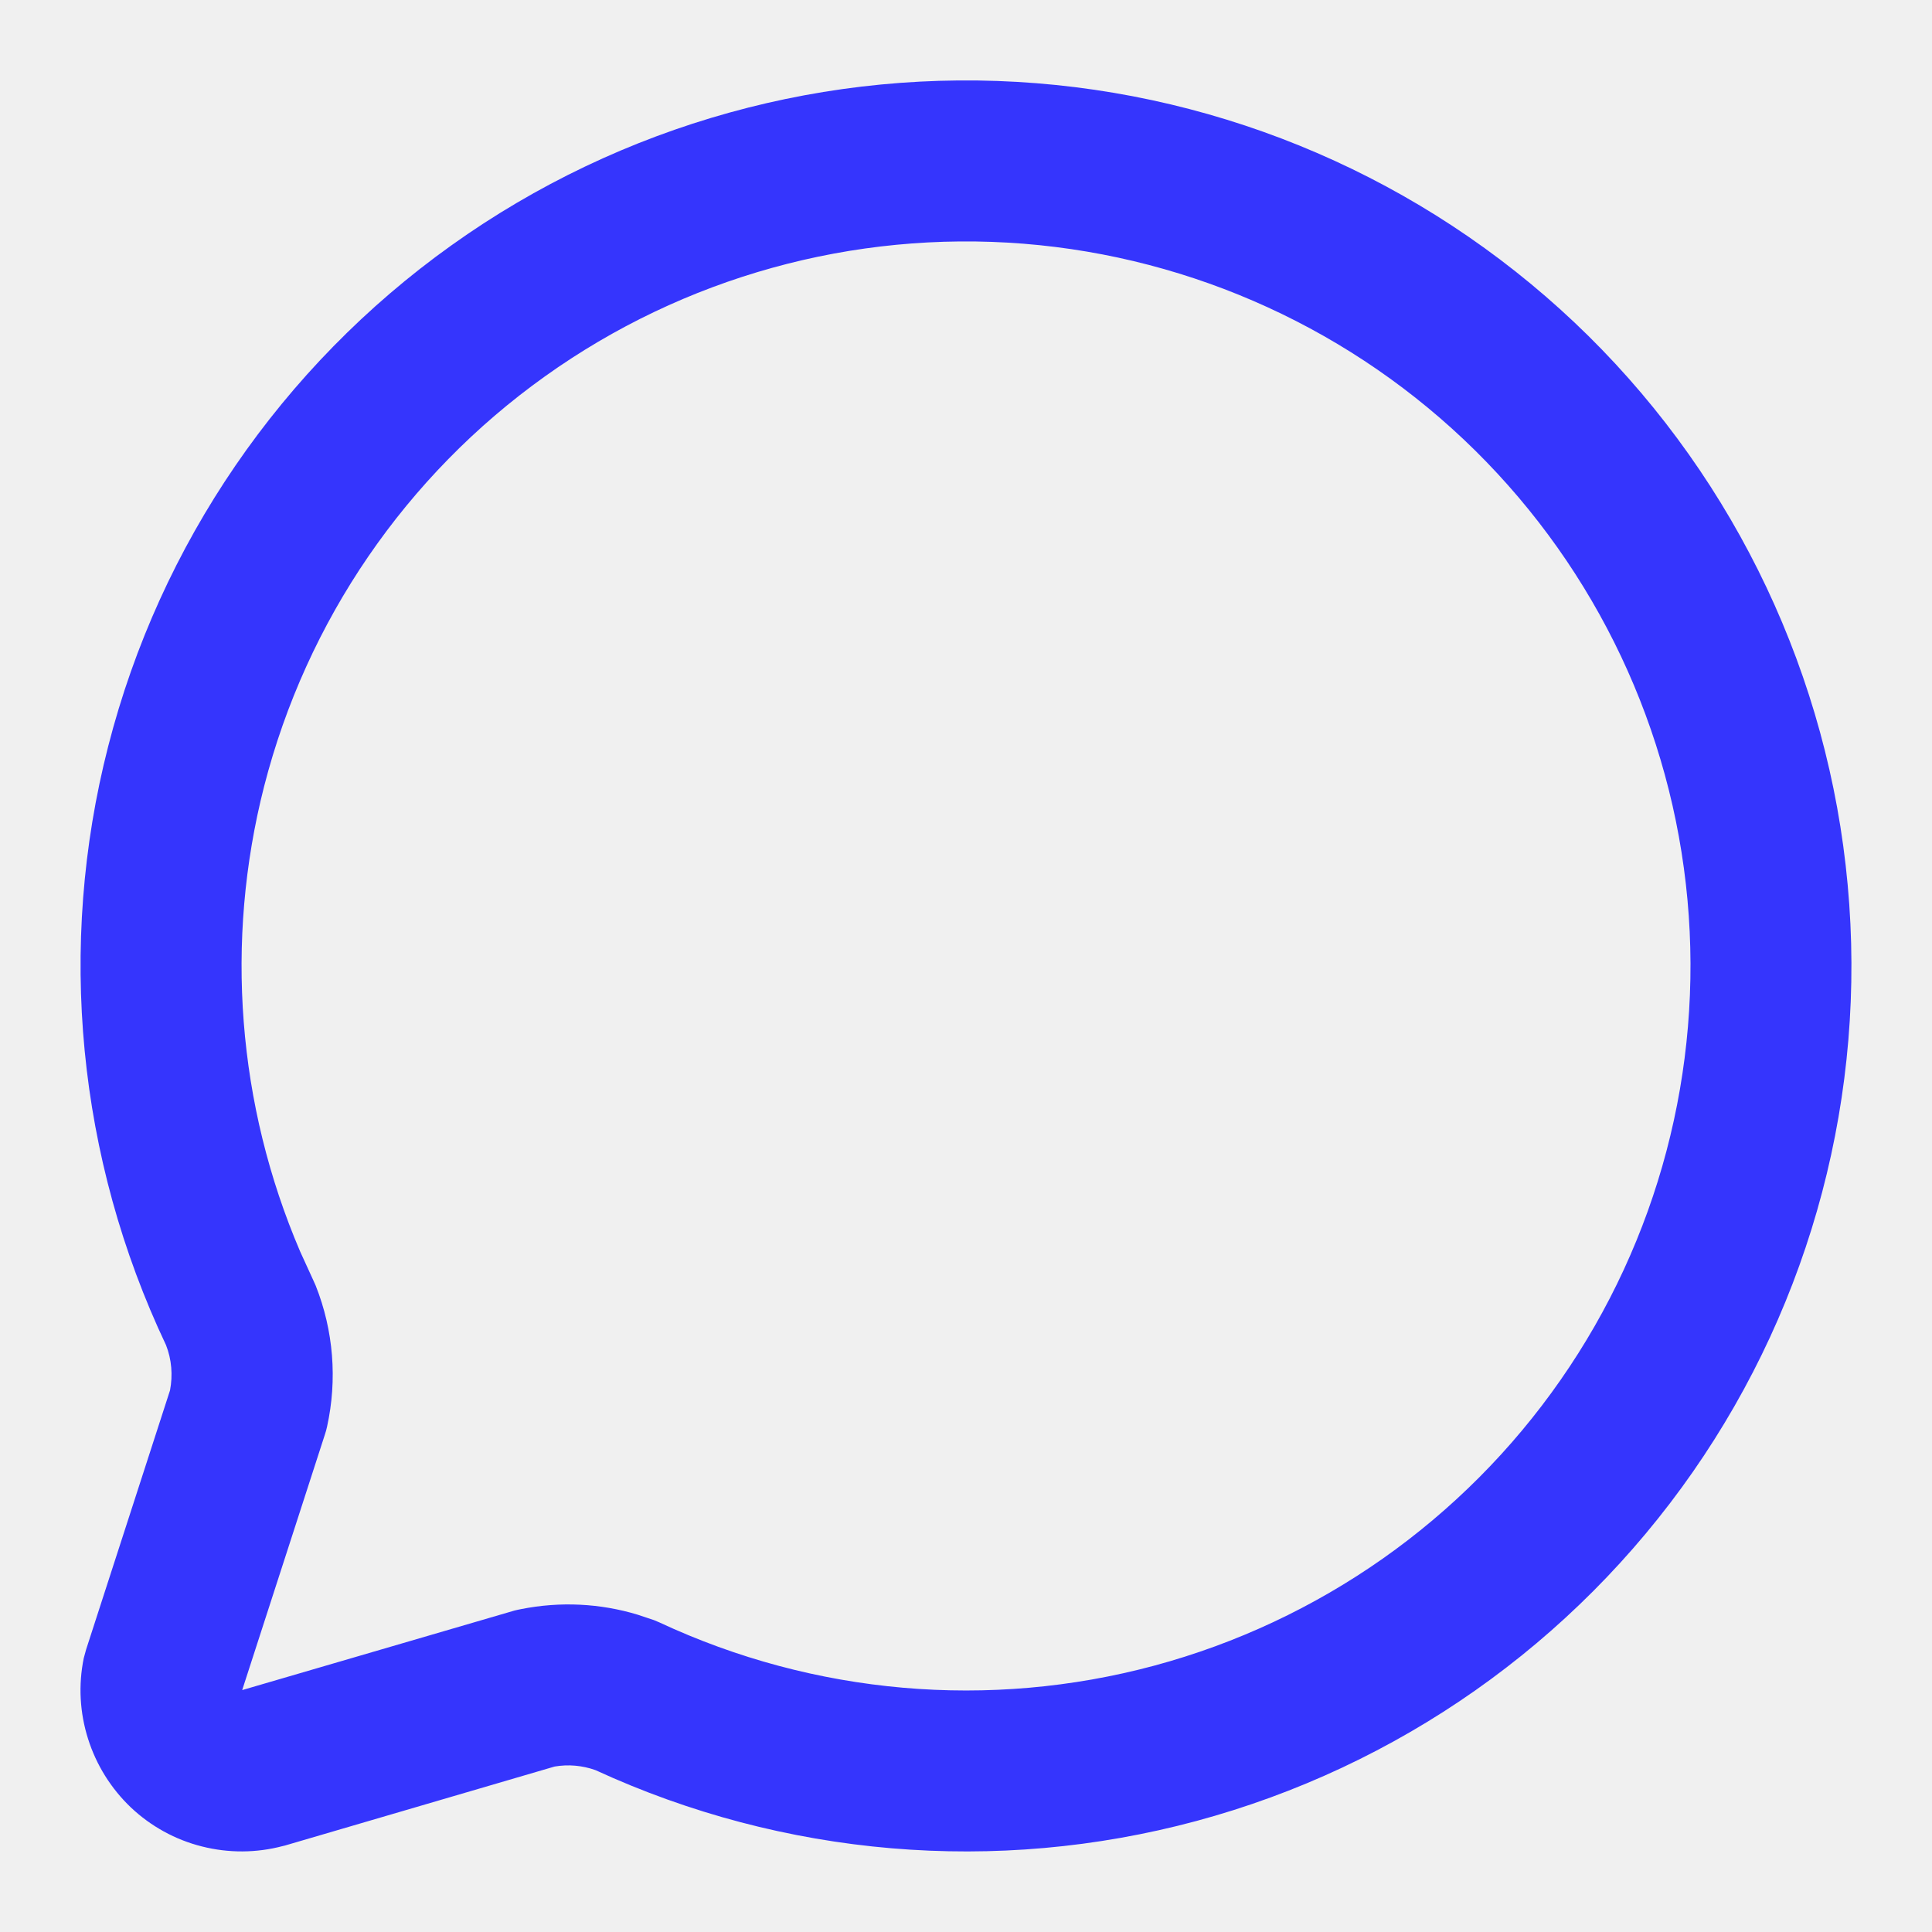
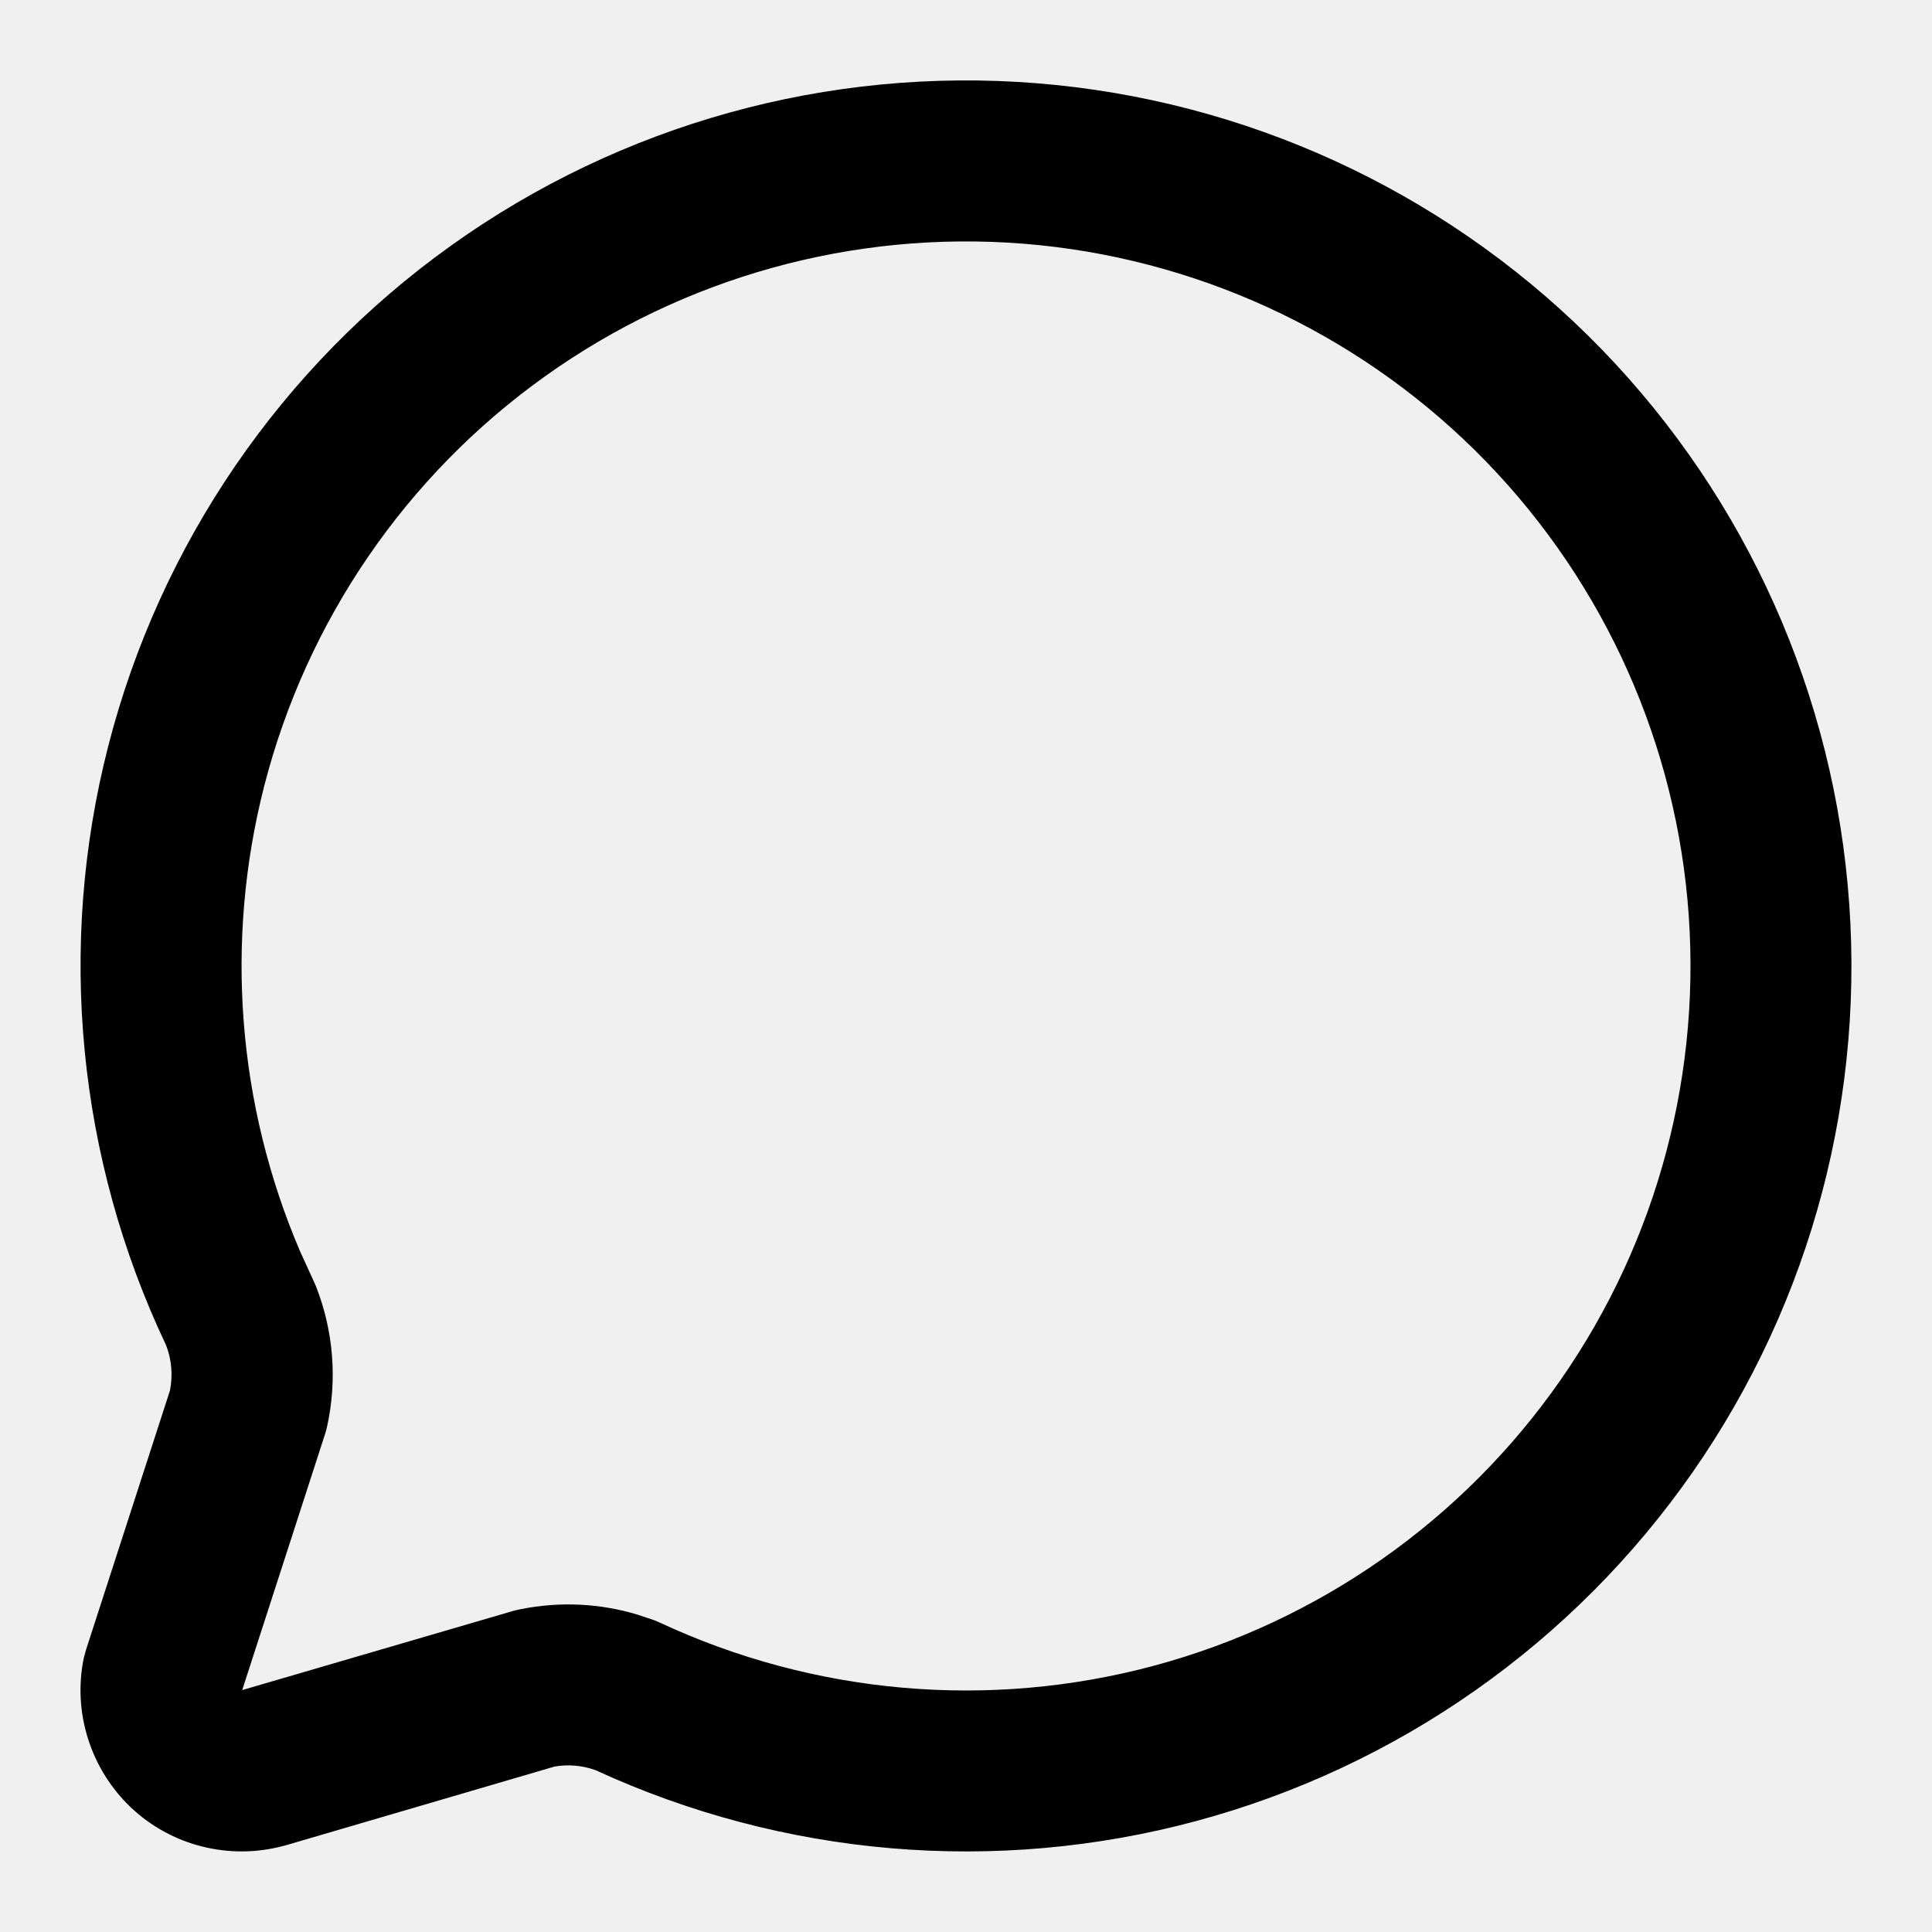
<svg xmlns="http://www.w3.org/2000/svg" width="14" height="14" viewBox="0 0 14 14" fill="none">
  <g clip-path="url(#clip0_620_6829)">
-     <path d="M3.271 1.778C4.501 0.899 6.002 0.483 7.51 0.603C9.017 0.723 10.434 1.372 11.51 2.434C12.585 3.497 13.251 4.906 13.389 6.412C13.528 7.918 13.131 9.425 12.267 10.666C11.403 11.907 10.128 12.803 8.668 13.196C7.218 13.586 5.678 13.455 4.315 12.827C4.22 12.793 4.118 12.784 4.019 12.801L2.063 13.374C2.059 13.375 2.054 13.376 2.05 13.377C1.858 13.428 1.656 13.429 1.463 13.38C1.271 13.332 1.093 13.234 0.949 13.098C0.805 12.961 0.698 12.79 0.638 12.6C0.578 12.411 0.567 12.21 0.607 12.015L0.624 11.953L1.232 10.075C1.253 9.965 1.244 9.851 1.203 9.747C0.562 8.394 0.412 6.859 0.784 5.408C1.159 3.943 2.04 2.657 3.271 1.778ZM7.417 1.766C6.184 1.668 4.955 2.008 3.948 2.728C2.941 3.447 2.221 4.499 1.914 5.698C1.627 6.822 1.72 8.007 2.175 9.069L2.271 9.279L2.288 9.317C2.417 9.642 2.445 9.998 2.37 10.338C2.366 10.357 2.361 10.375 2.355 10.393L1.755 12.247L3.727 11.671C3.743 11.667 3.76 11.663 3.777 11.66C4.059 11.604 4.349 11.618 4.622 11.701L4.739 11.74L4.779 11.757C5.9 12.28 7.17 12.391 8.364 12.07C9.559 11.748 10.602 11.015 11.309 9.999C12.016 8.984 12.341 7.751 12.228 6.519C12.115 5.287 11.57 4.135 10.69 3.265C9.81 2.396 8.651 1.865 7.417 1.766Z" fill="#3535FD" />
+     <path d="M3.271 1.778C4.501 0.899 6.002 0.483 7.51 0.603C9.017 0.723 10.434 1.372 11.51 2.434C12.585 3.497 13.251 4.906 13.389 6.412C13.528 7.918 13.131 9.425 12.267 10.666C11.403 11.907 10.128 12.803 8.668 13.196C7.218 13.586 5.678 13.455 4.315 12.827C4.22 12.793 4.118 12.784 4.019 12.801L2.063 13.374C2.059 13.375 2.054 13.376 2.05 13.377C1.858 13.428 1.656 13.429 1.463 13.38C1.271 13.332 1.093 13.234 0.949 13.098C0.805 12.961 0.698 12.79 0.638 12.6C0.578 12.411 0.567 12.21 0.607 12.015L0.624 11.953L1.232 10.075C1.253 9.965 1.244 9.851 1.203 9.747C0.562 8.394 0.412 6.859 0.784 5.408C1.159 3.943 2.04 2.657 3.271 1.778ZM7.417 1.766C6.184 1.668 4.955 2.008 3.948 2.728C2.941 3.447 2.221 4.499 1.914 5.698C1.627 6.822 1.72 8.007 2.175 9.069L2.271 9.279L2.288 9.317C2.417 9.642 2.445 9.998 2.37 10.338C2.366 10.357 2.361 10.375 2.355 10.393L1.755 12.247L3.727 11.671C3.743 11.667 3.76 11.663 3.777 11.66C4.059 11.604 4.349 11.618 4.622 11.701L4.739 11.74L4.779 11.757C5.9 12.28 7.17 12.391 8.364 12.07C9.559 11.748 10.602 11.015 11.309 9.999C12.016 8.984 12.341 7.751 12.228 6.519C12.115 5.287 11.57 4.135 10.69 3.265C9.81 2.396 8.651 1.865 7.417 1.766Z" fill="currentColor" />
  </g>
  <defs>
    <clipPath id="clip0_620_6829">
      <rect width="14" height="14" fill="white" />
    </clipPath>
  </defs>
</svg>
